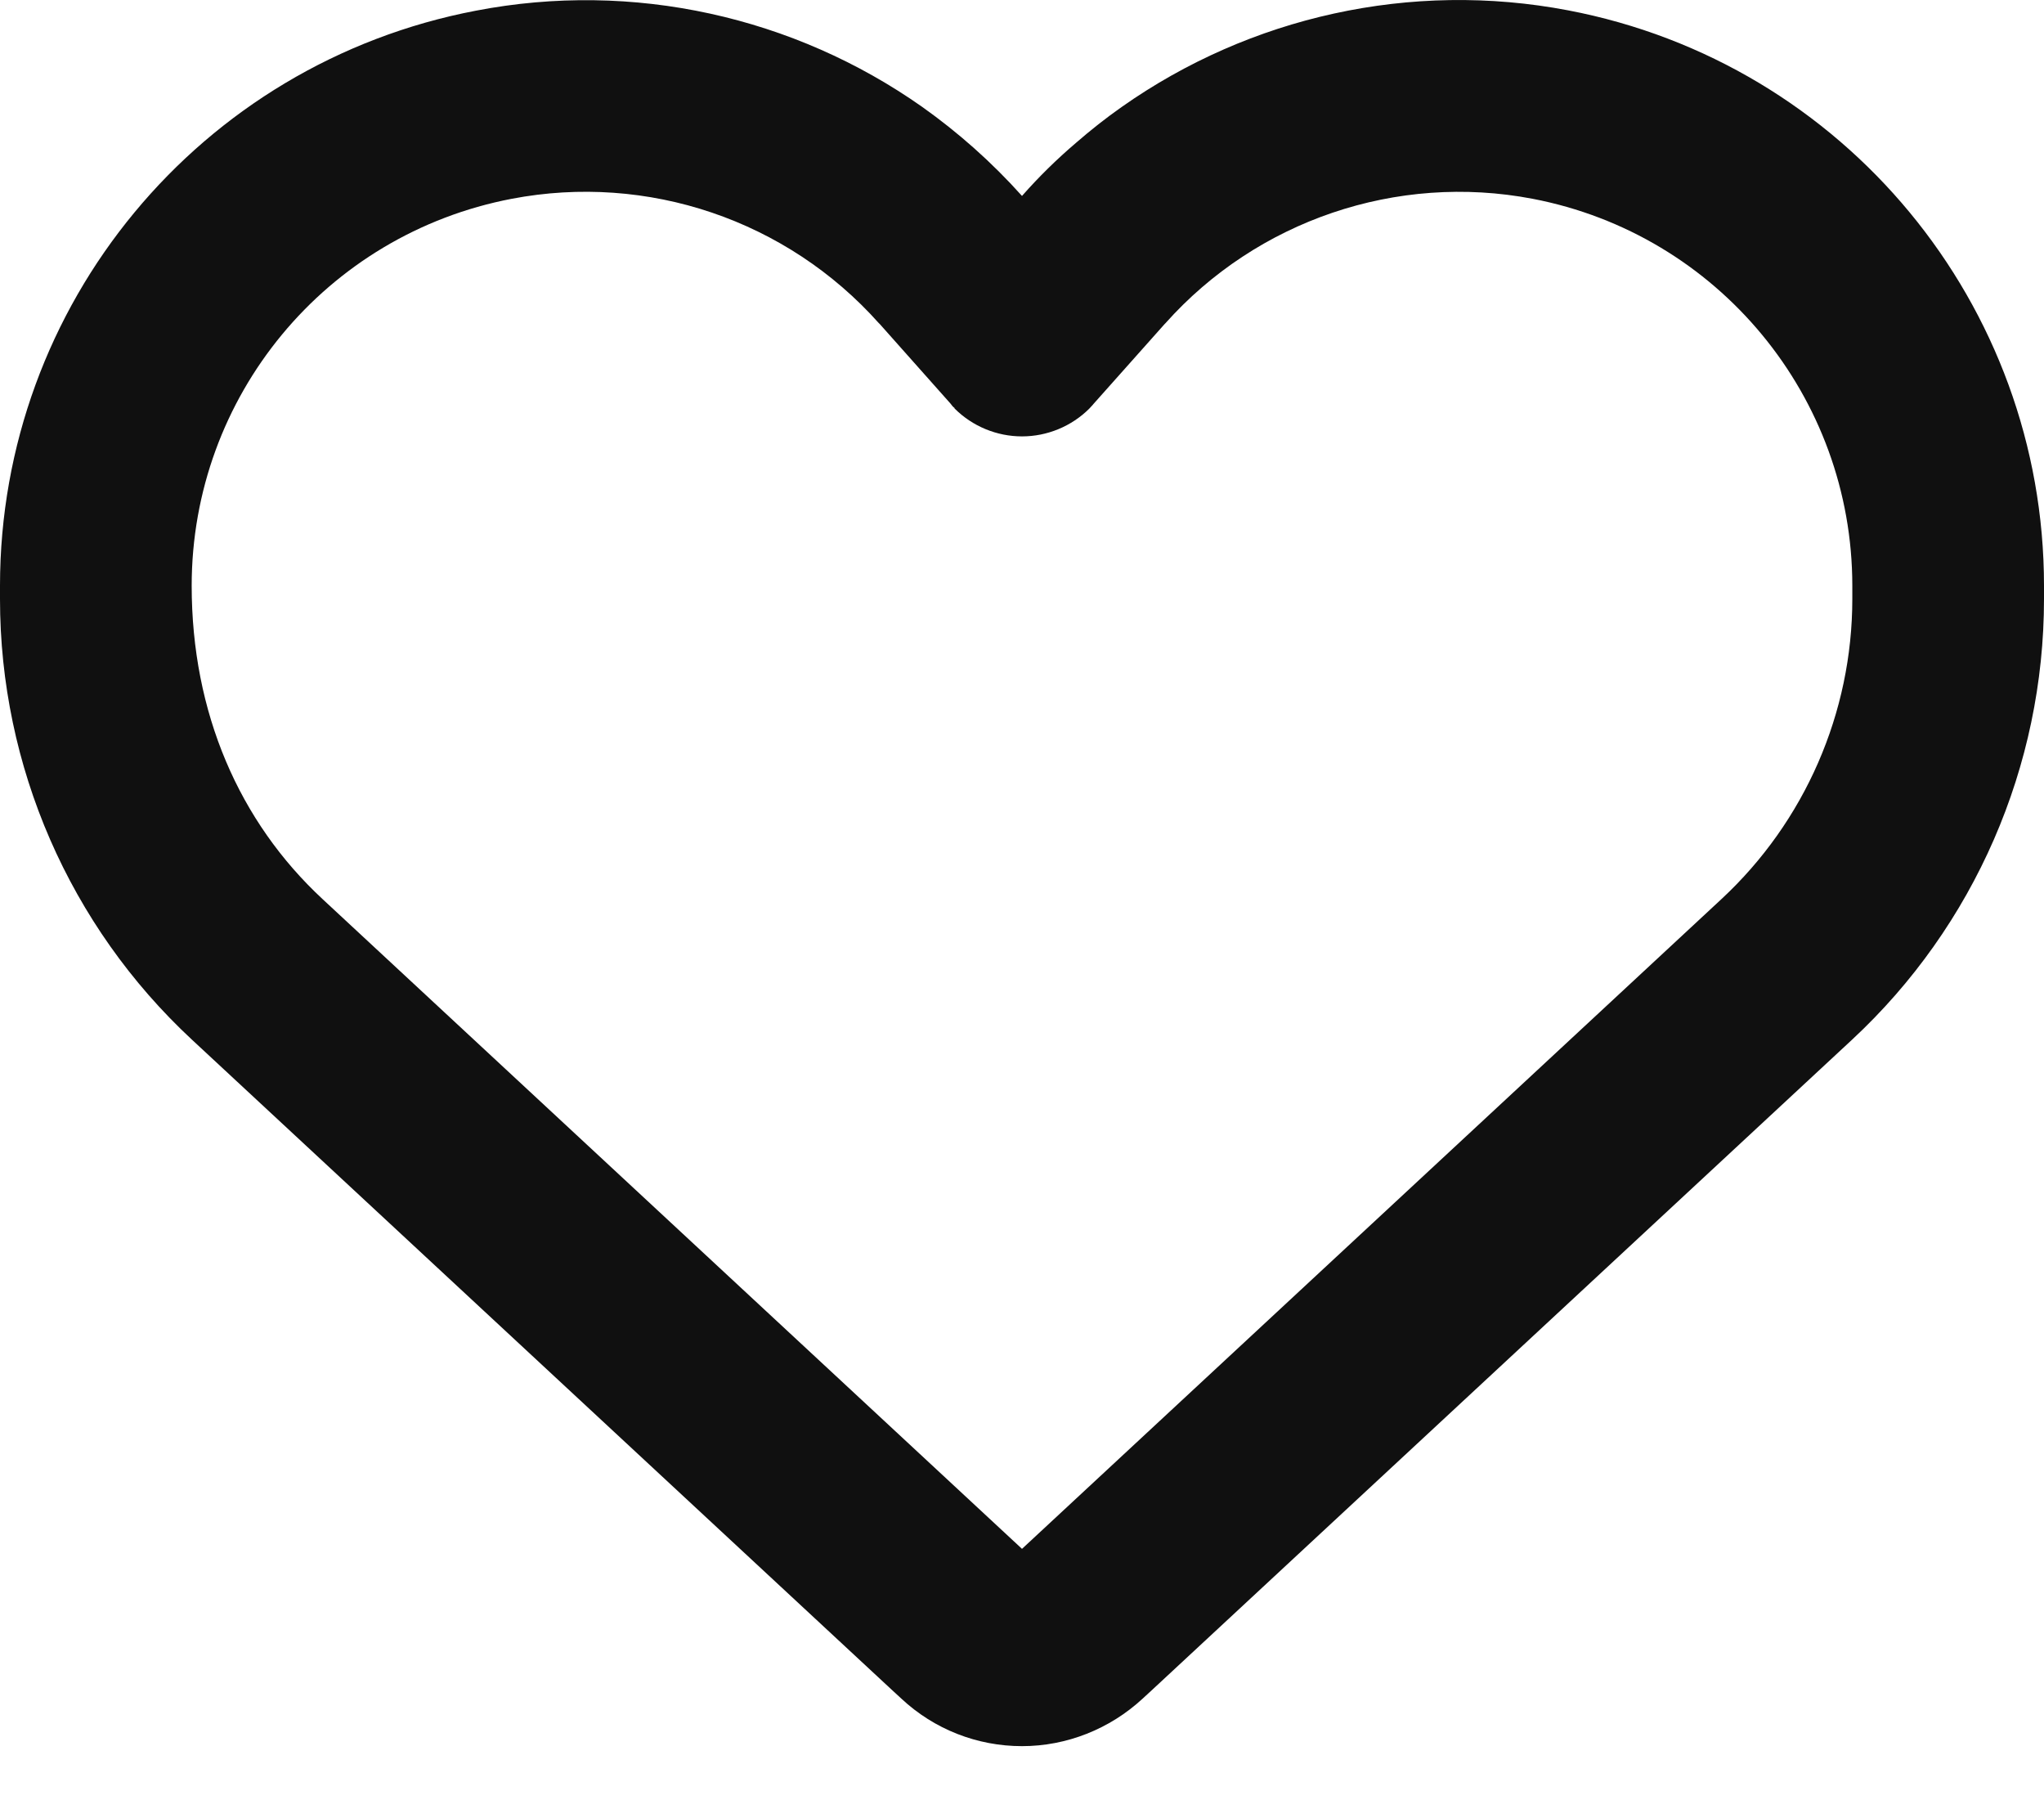
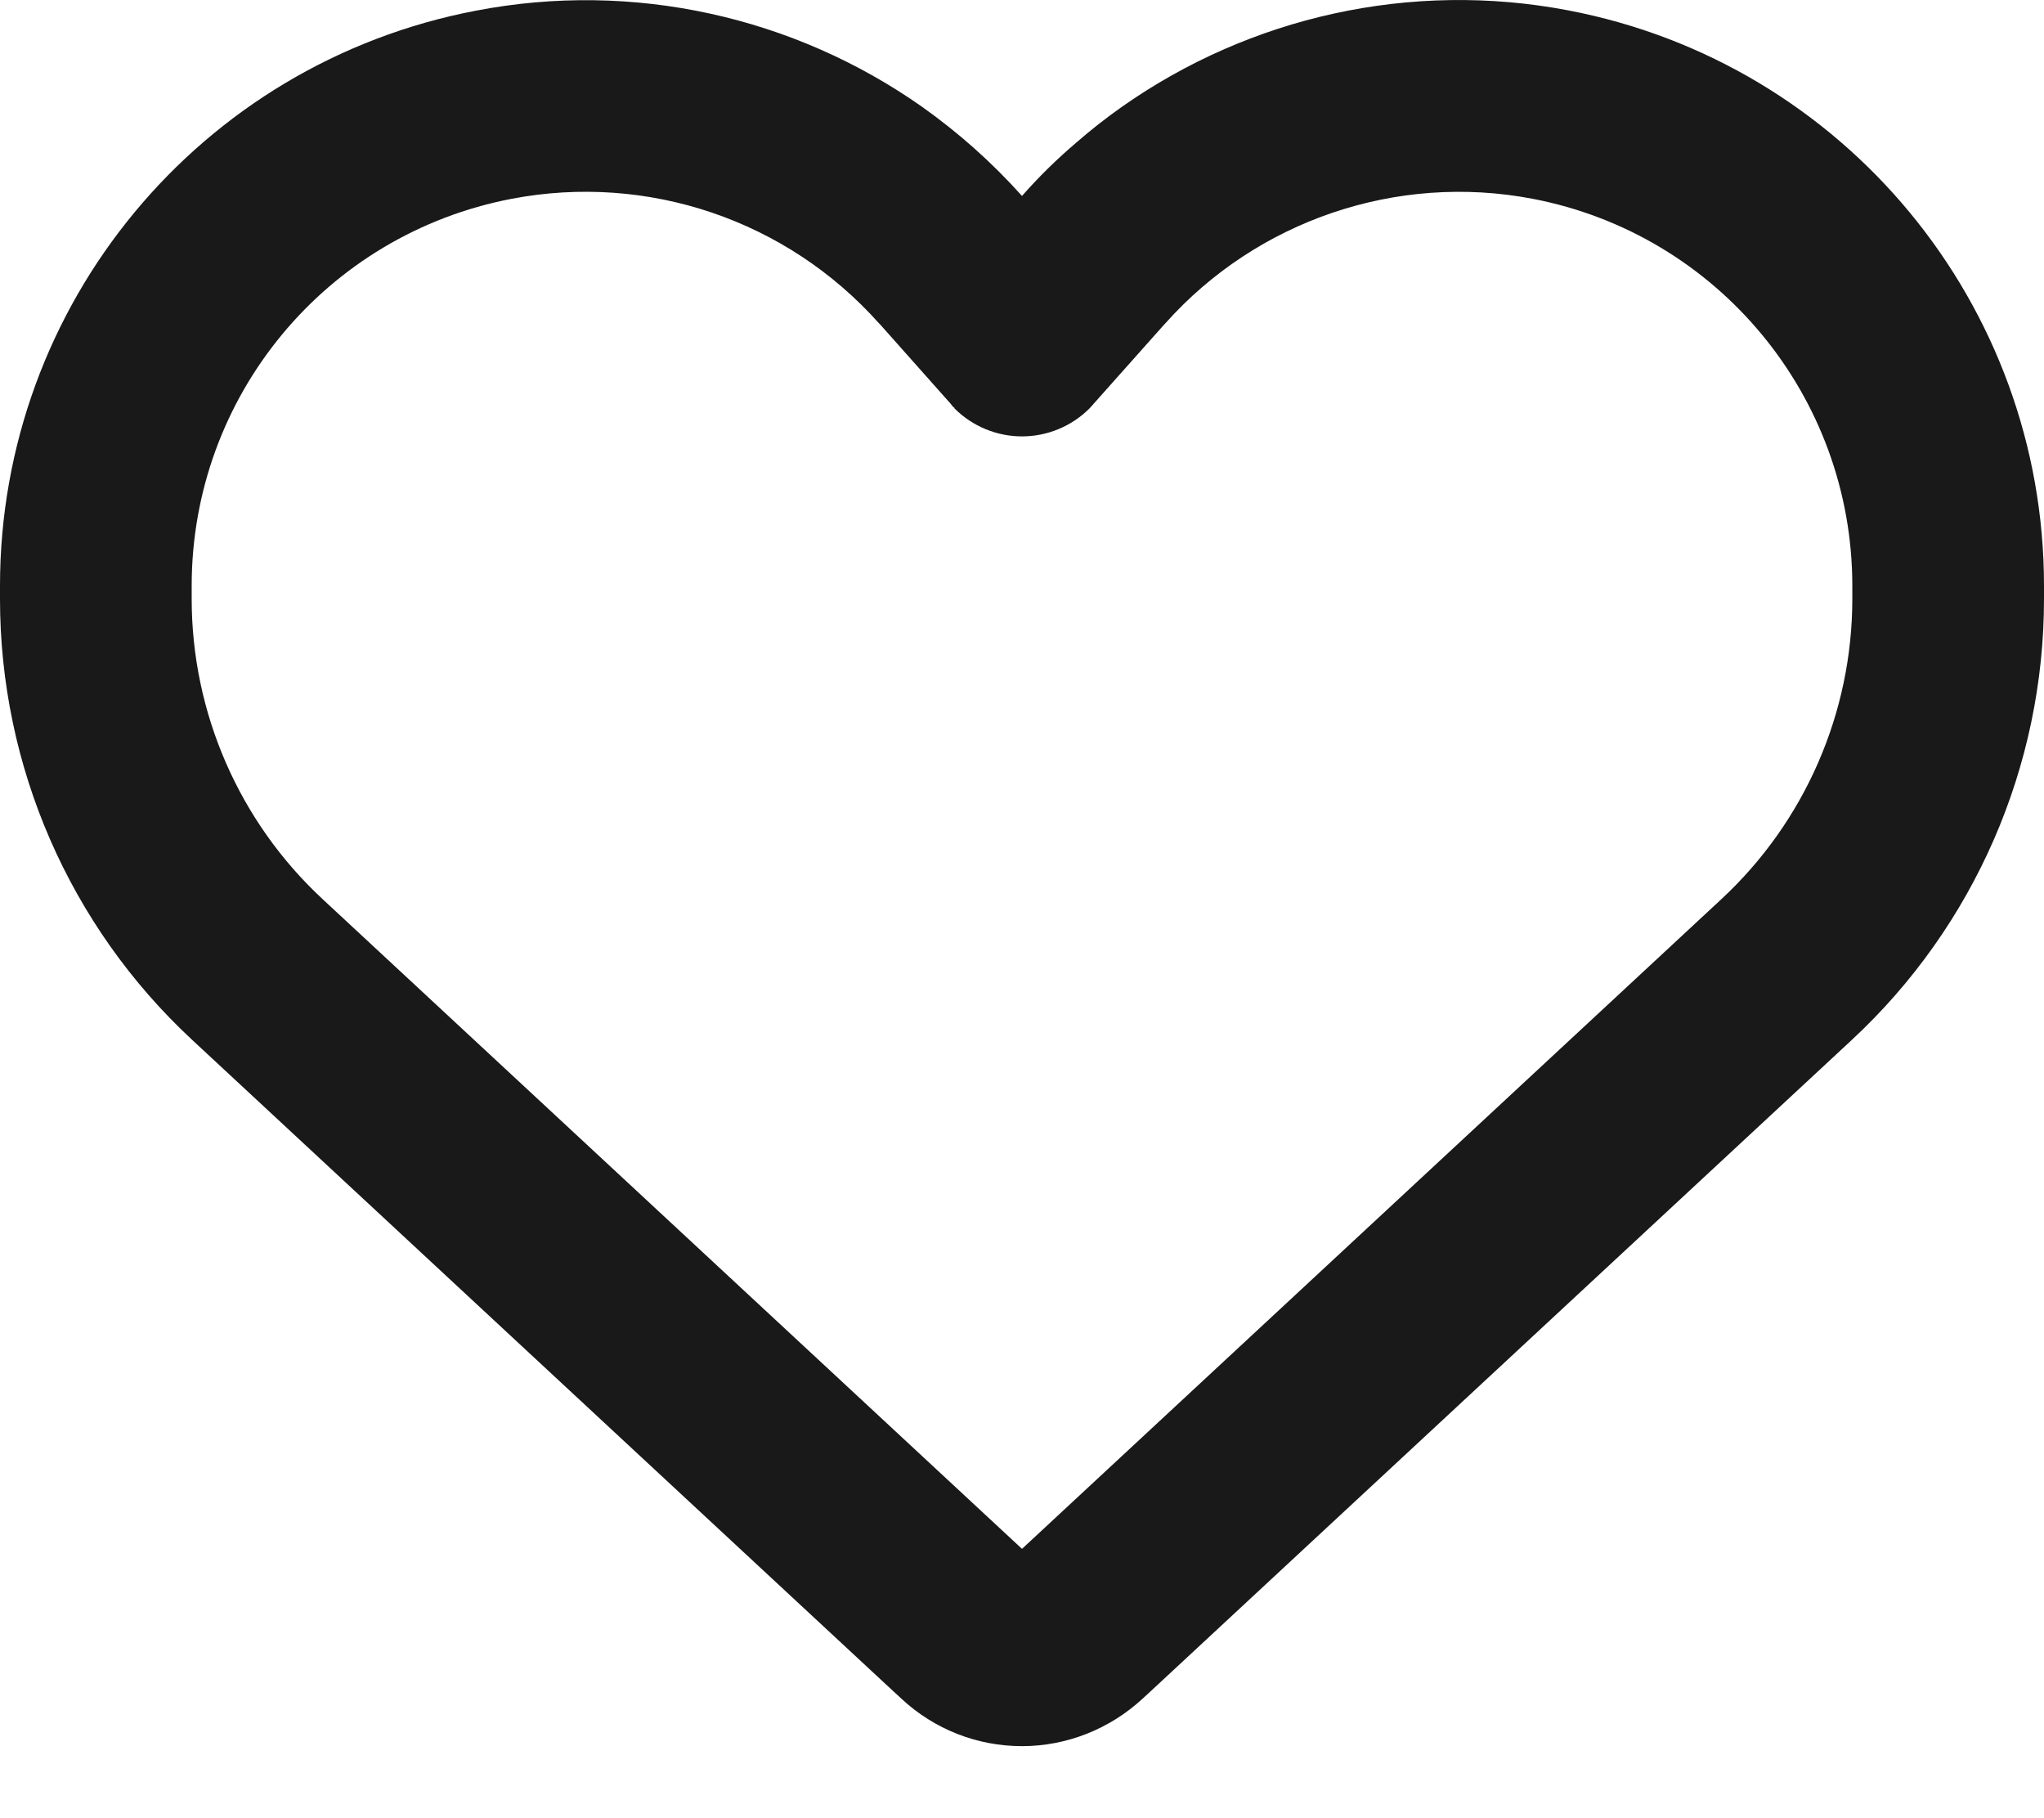
<svg xmlns="http://www.w3.org/2000/svg" width="18" height="16" viewBox="0 0 18 16" fill="none">
-   <path d="M7.938 14.955L7.85 14.874L1.691 9.154C0.612 8.152 0 6.746 0 5.273V5.157C0 2.682 1.758 0.558 4.191 0.094C5.576 -0.173 6.993 0.147 8.121 0.941C8.438 1.166 8.733 1.427 9 1.725C9.148 1.557 9.306 1.402 9.475 1.258C9.605 1.145 9.738 1.04 9.879 0.941C11.007 0.147 12.424 -0.173 13.809 0.091C16.242 0.555 18 2.682 18 5.157V5.273C18 6.746 17.388 8.152 16.309 9.154L10.15 14.874L10.062 14.955C9.773 15.222 9.394 15.373 9 15.373C8.606 15.373 8.227 15.225 7.938 14.955ZM8.406 3.592C8.392 3.582 8.381 3.568 8.371 3.554L7.745 2.85L7.741 2.847C6.929 1.936 5.702 1.522 4.507 1.75C2.869 2.063 1.688 3.49 1.688 5.157V5.157C1.688 6.275 2.106 7.234 2.841 7.916L9 13.636L15.159 7.916C15.894 7.234 16.312 6.275 16.312 5.273V5.157C16.312 3.494 15.131 2.063 13.496 1.75C12.301 1.522 11.071 1.94 10.262 2.847L10.259 2.85L10.255 2.854L9.629 3.557C9.619 3.571 9.605 3.582 9.594 3.596C9.436 3.754 9.221 3.842 9 3.842C8.779 3.842 8.564 3.754 8.406 3.596V3.592Z" fill="#101010" />
+   <path d="M7.938 14.955L7.85 14.874L1.691 9.154C0.612 8.152 0 6.746 0 5.273V5.157C0 2.682 1.758 0.558 4.191 0.094C5.576 -0.173 6.993 0.147 8.121 0.941C8.438 1.166 8.733 1.427 9 1.725C9.148 1.557 9.306 1.402 9.475 1.258C9.605 1.145 9.738 1.04 9.879 0.941C11.007 0.147 12.424 -0.173 13.809 0.091C16.242 0.555 18 2.682 18 5.157V5.273C18 6.746 17.388 8.152 16.309 9.154L10.15 14.874L10.062 14.955C9.773 15.222 9.394 15.373 9 15.373C8.606 15.373 8.227 15.225 7.938 14.955ZM8.406 3.592C8.392 3.582 8.381 3.568 8.371 3.554L7.745 2.85L7.741 2.847C6.929 1.936 5.702 1.522 4.507 1.75C2.869 2.063 1.688 3.49 1.688 5.157V5.273C1.688 6.275 2.106 7.234 2.841 7.916L9 13.636L15.159 7.916C15.894 7.234 16.312 6.275 16.312 5.273V5.157C16.312 3.494 15.131 2.063 13.496 1.75C12.301 1.522 11.071 1.94 10.262 2.847L10.259 2.85L10.255 2.854L9.629 3.557C9.619 3.571 9.605 3.582 9.594 3.596C9.436 3.754 9.221 3.842 9 3.842C8.779 3.842 8.564 3.754 8.406 3.596V3.592Z" fill="#191919" />
</svg>
